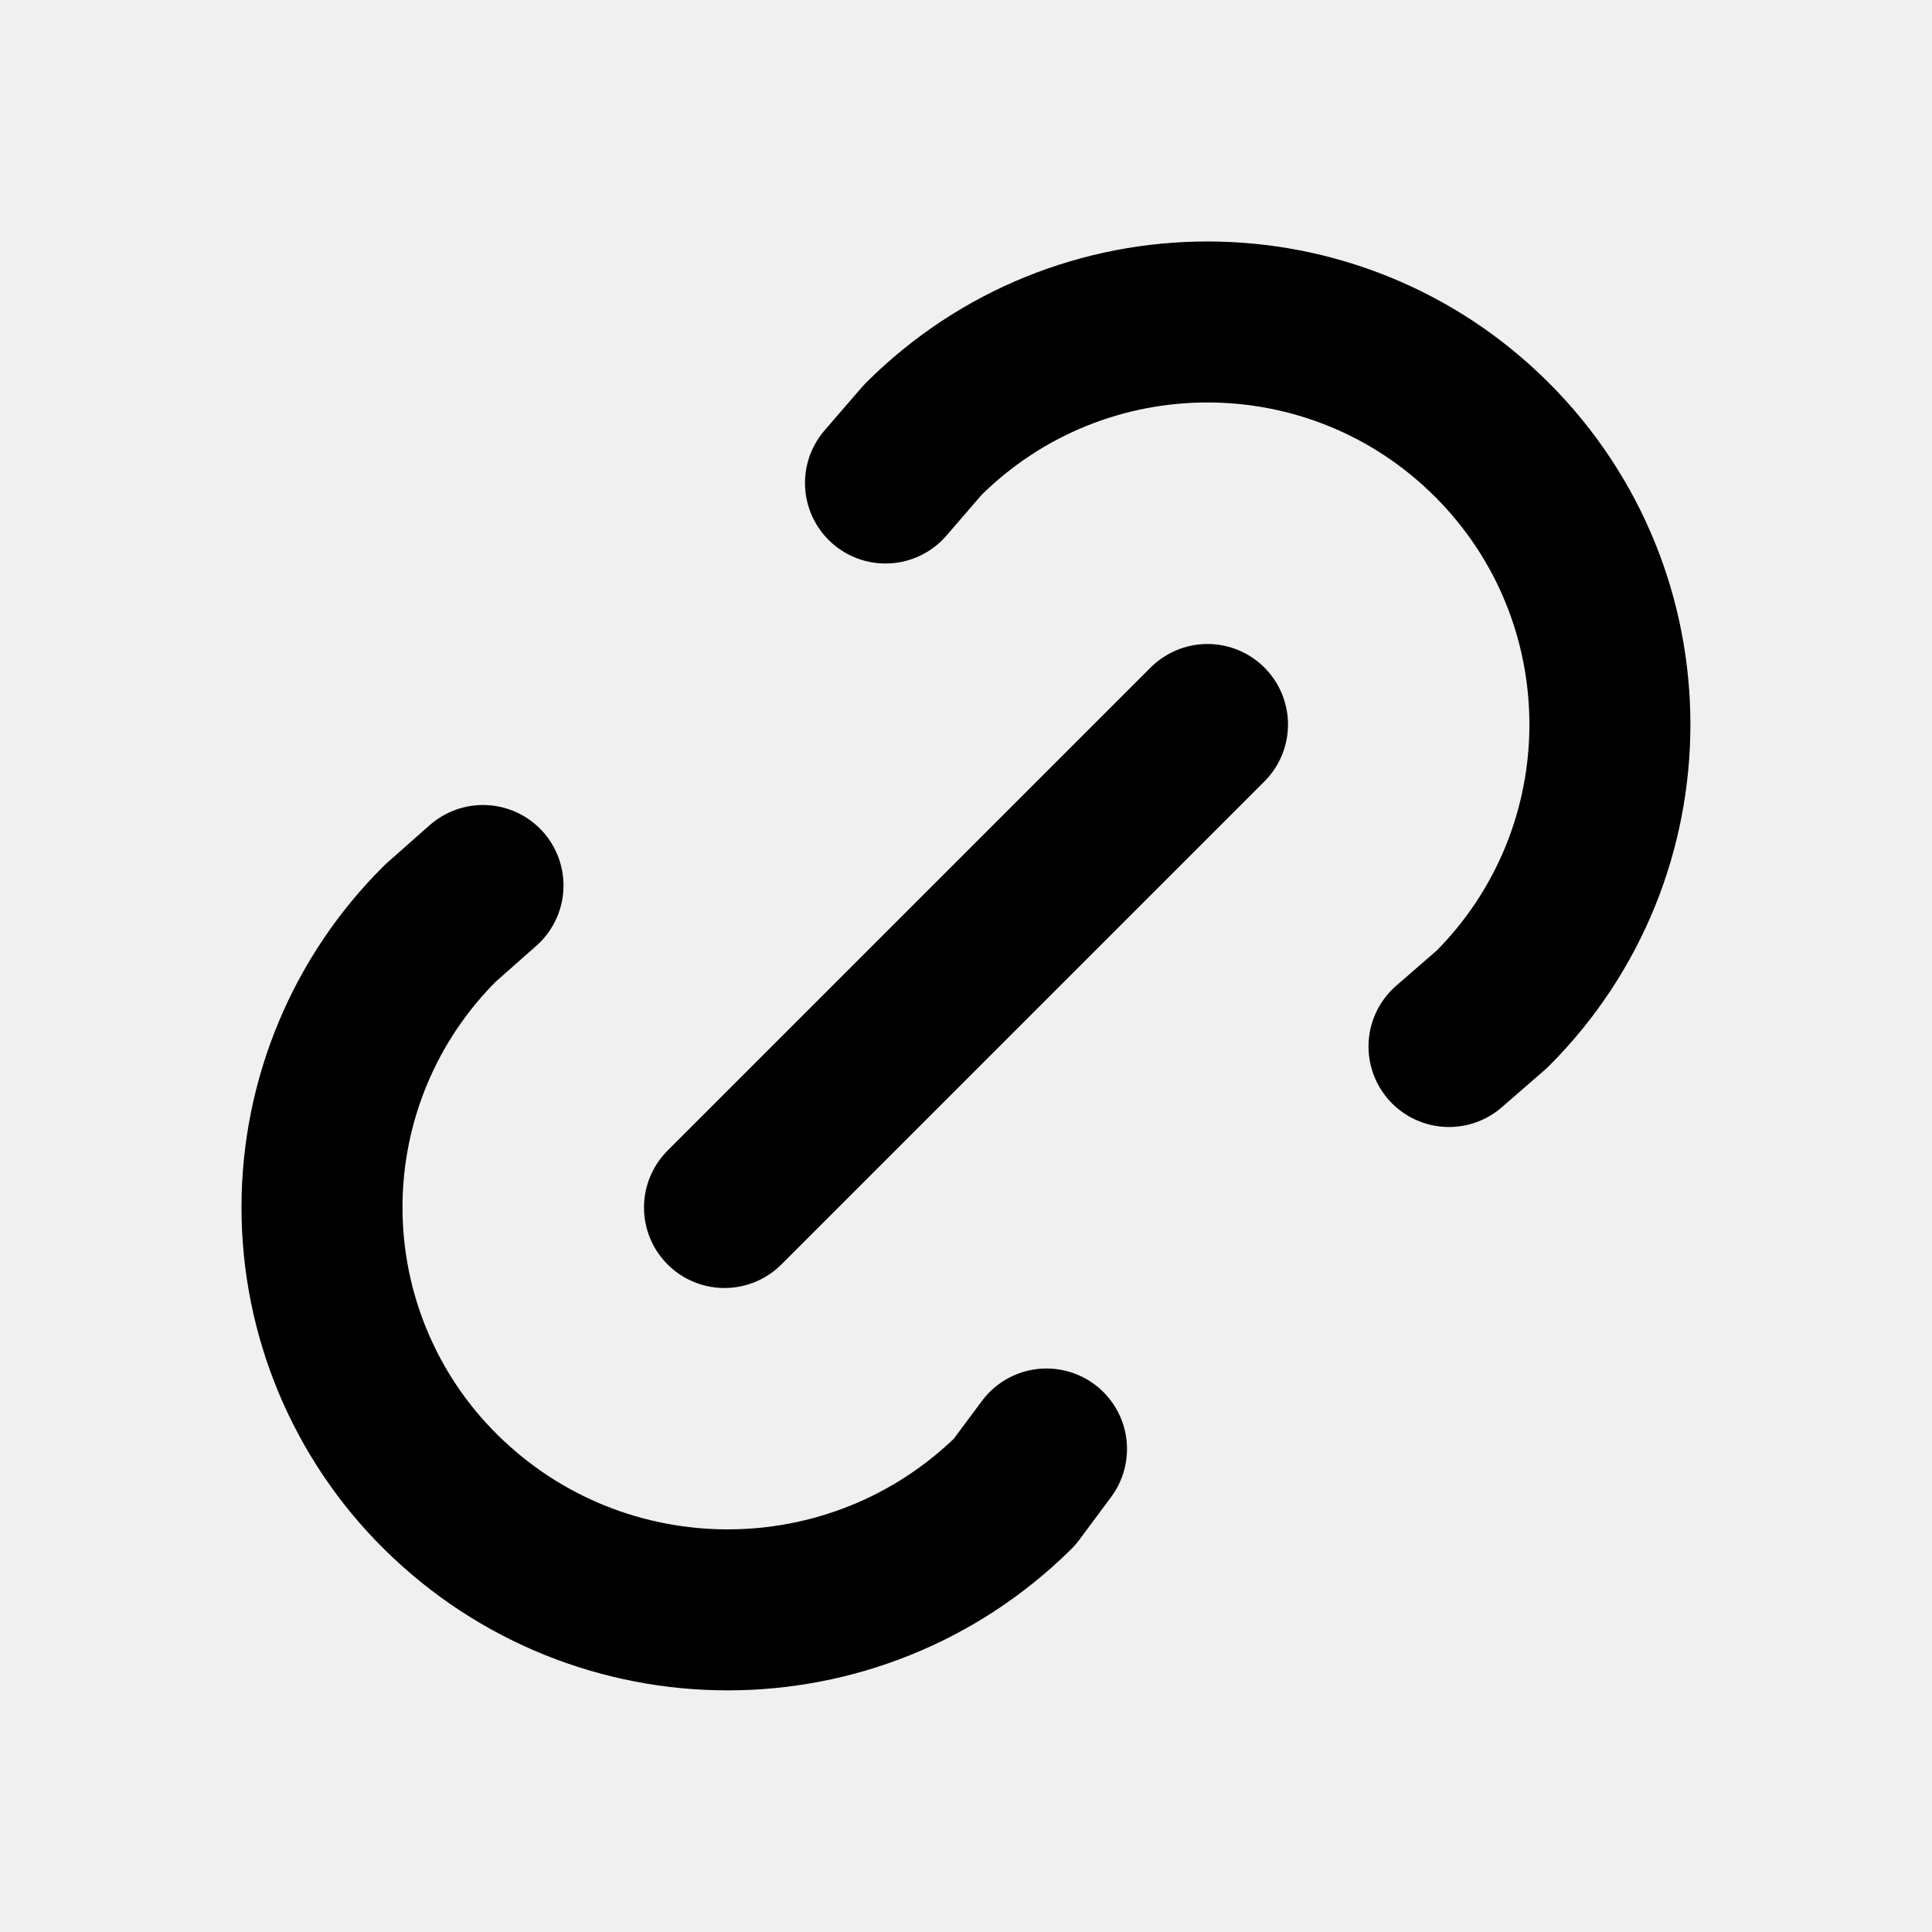
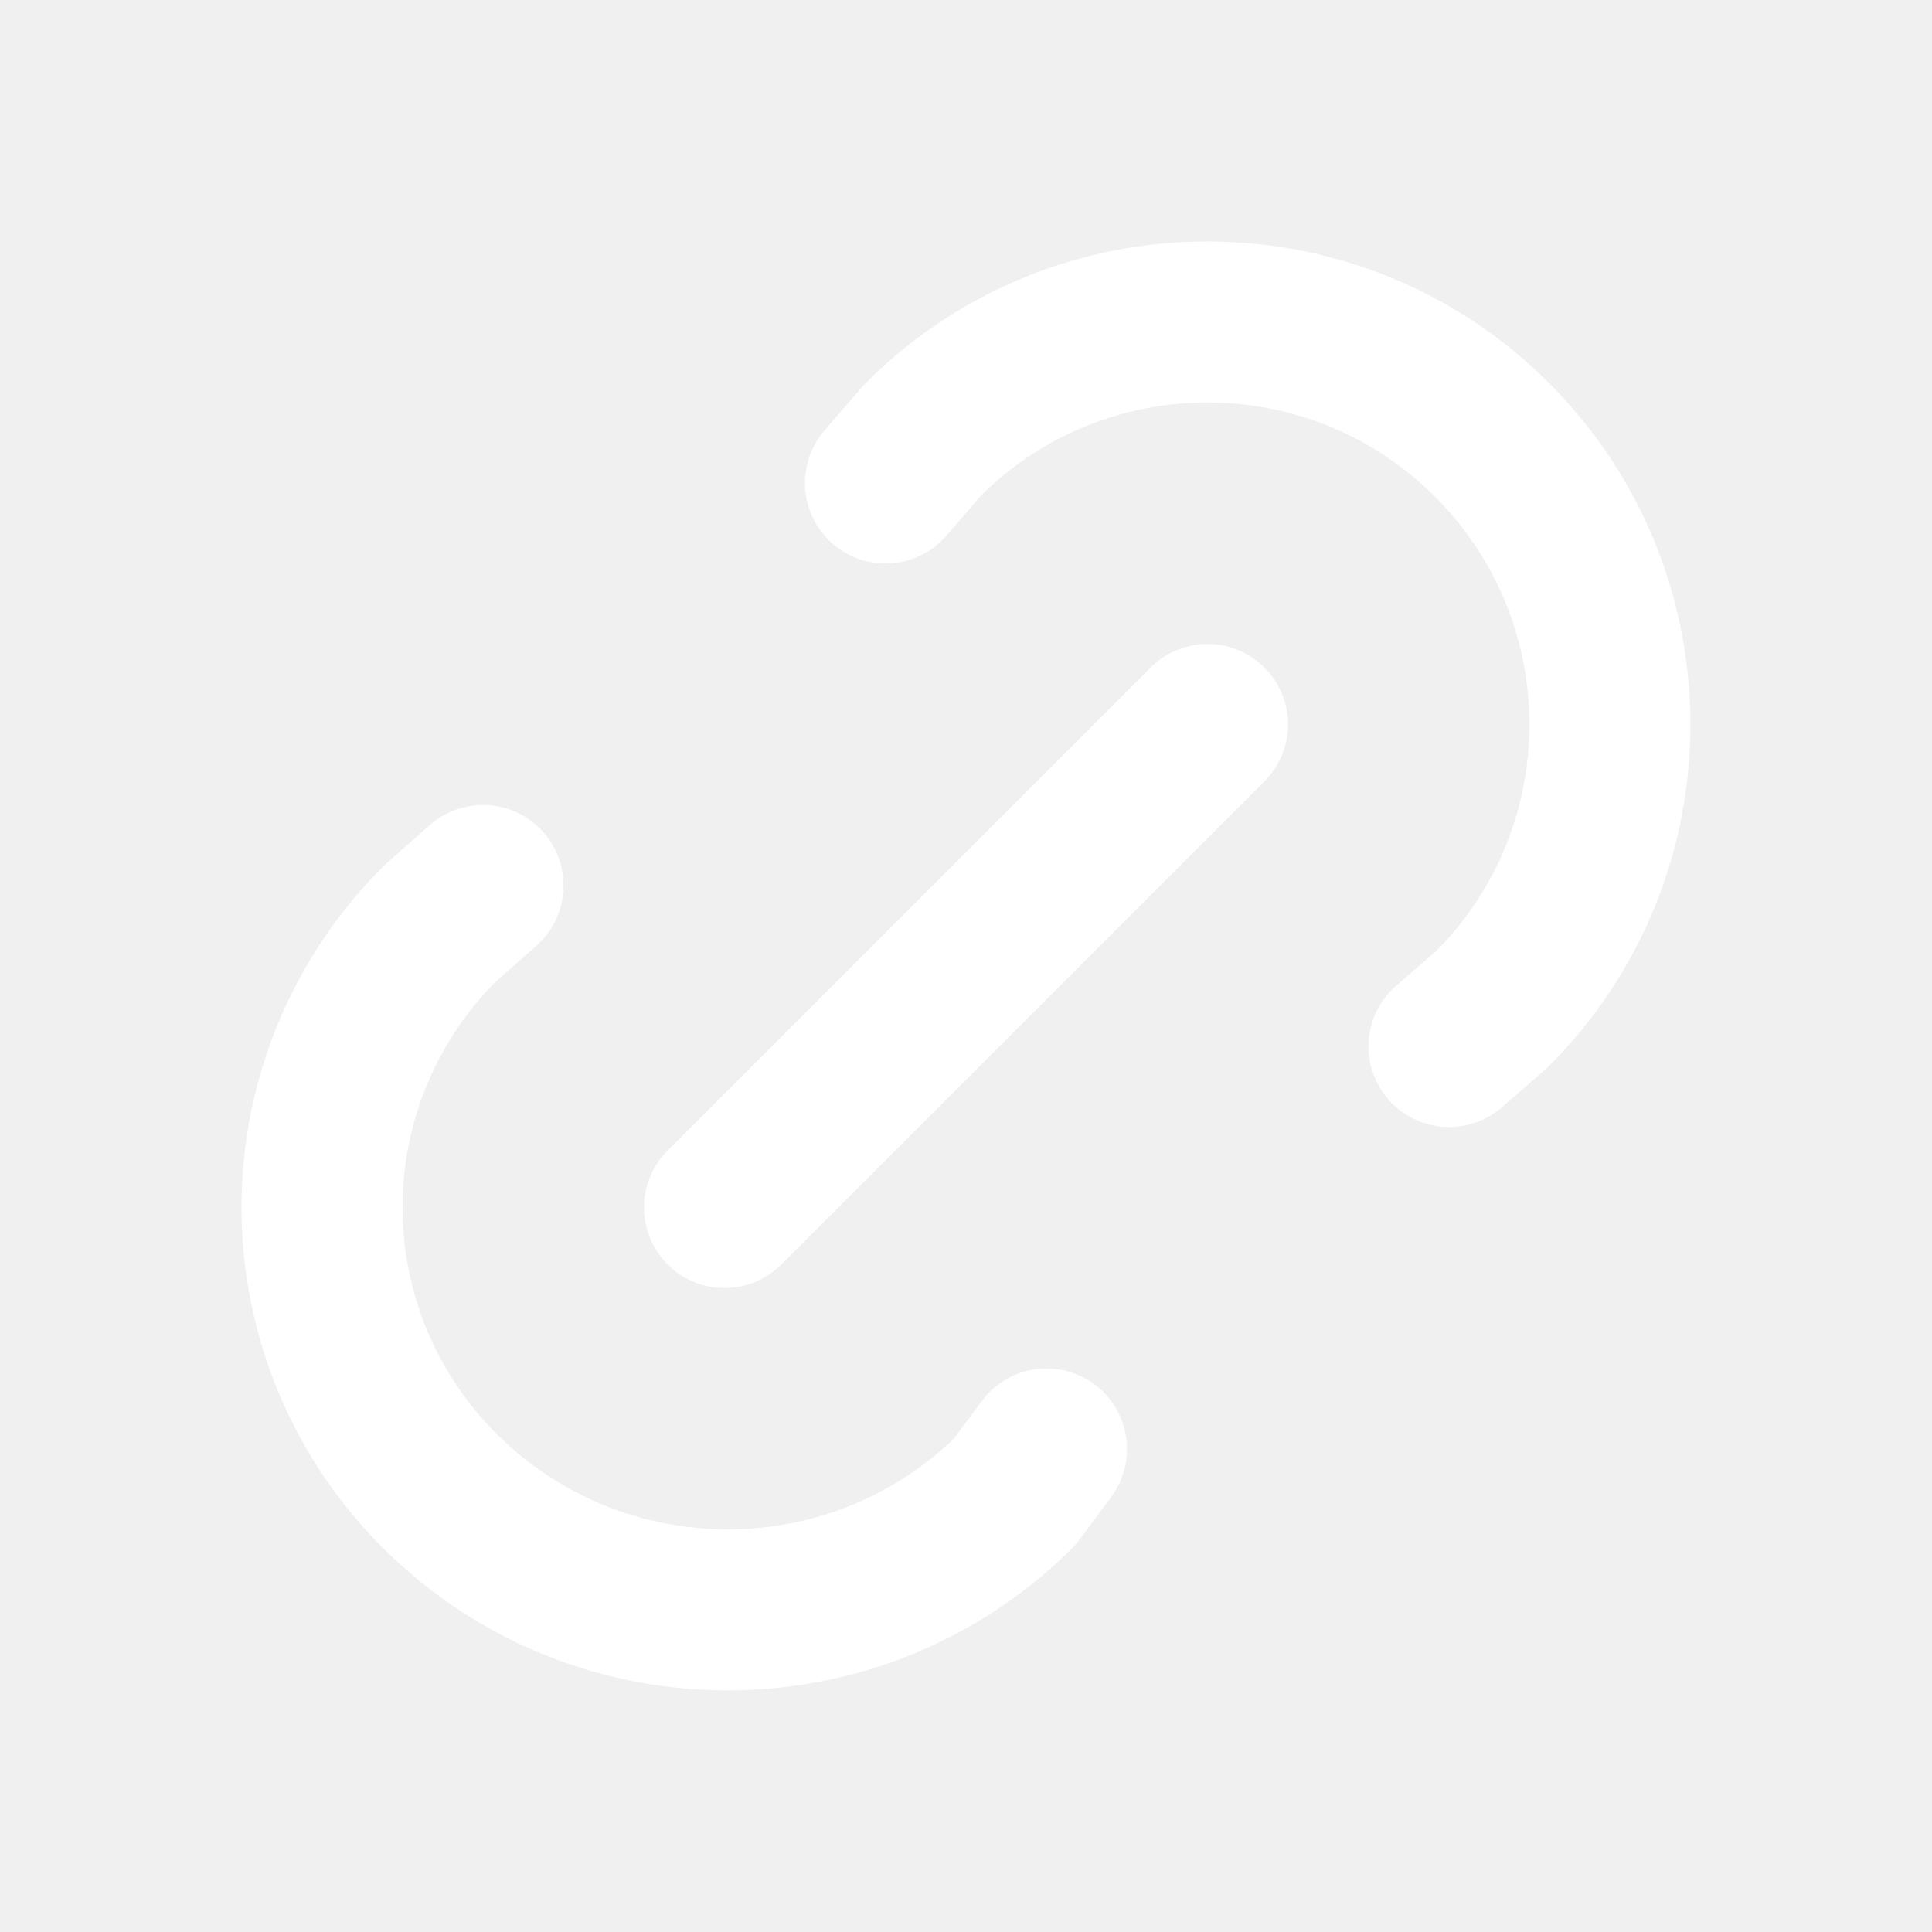
- <svg xmlns="http://www.w3.org/2000/svg" width="24" height="24" viewBox="0 0 24 24" fill="none" stroke="currentColor" stroke-width="2" stroke-linecap="round" stroke-linejoin="round" class="icon icon-tabler icons-tabler-outline icon-tabler-link">
+ <svg xmlns="http://www.w3.org/2000/svg" width="24" height="24" viewBox="0 0 24 24" fill="none" stroke="white" stroke-width="2" stroke-linecap="round" stroke-linejoin="round" class="icon icon-tabler icons-tabler-outline icon-tabler-link">
  <path stroke="none" d="M0 0h24v24H0z" fill="none" />
  <path d="M9 15l6 -6" />
  <path d="M11 6l.463 -.536a5 5 0 0 1 7.071 7.072l-.534 .464" />
  <path d="M13 18l-.397 .534a5.068 5.068 0 0 1 -7.127 0a4.972 4.972 0 0 1 0 -7.071l.524 -.463" />
</svg>
